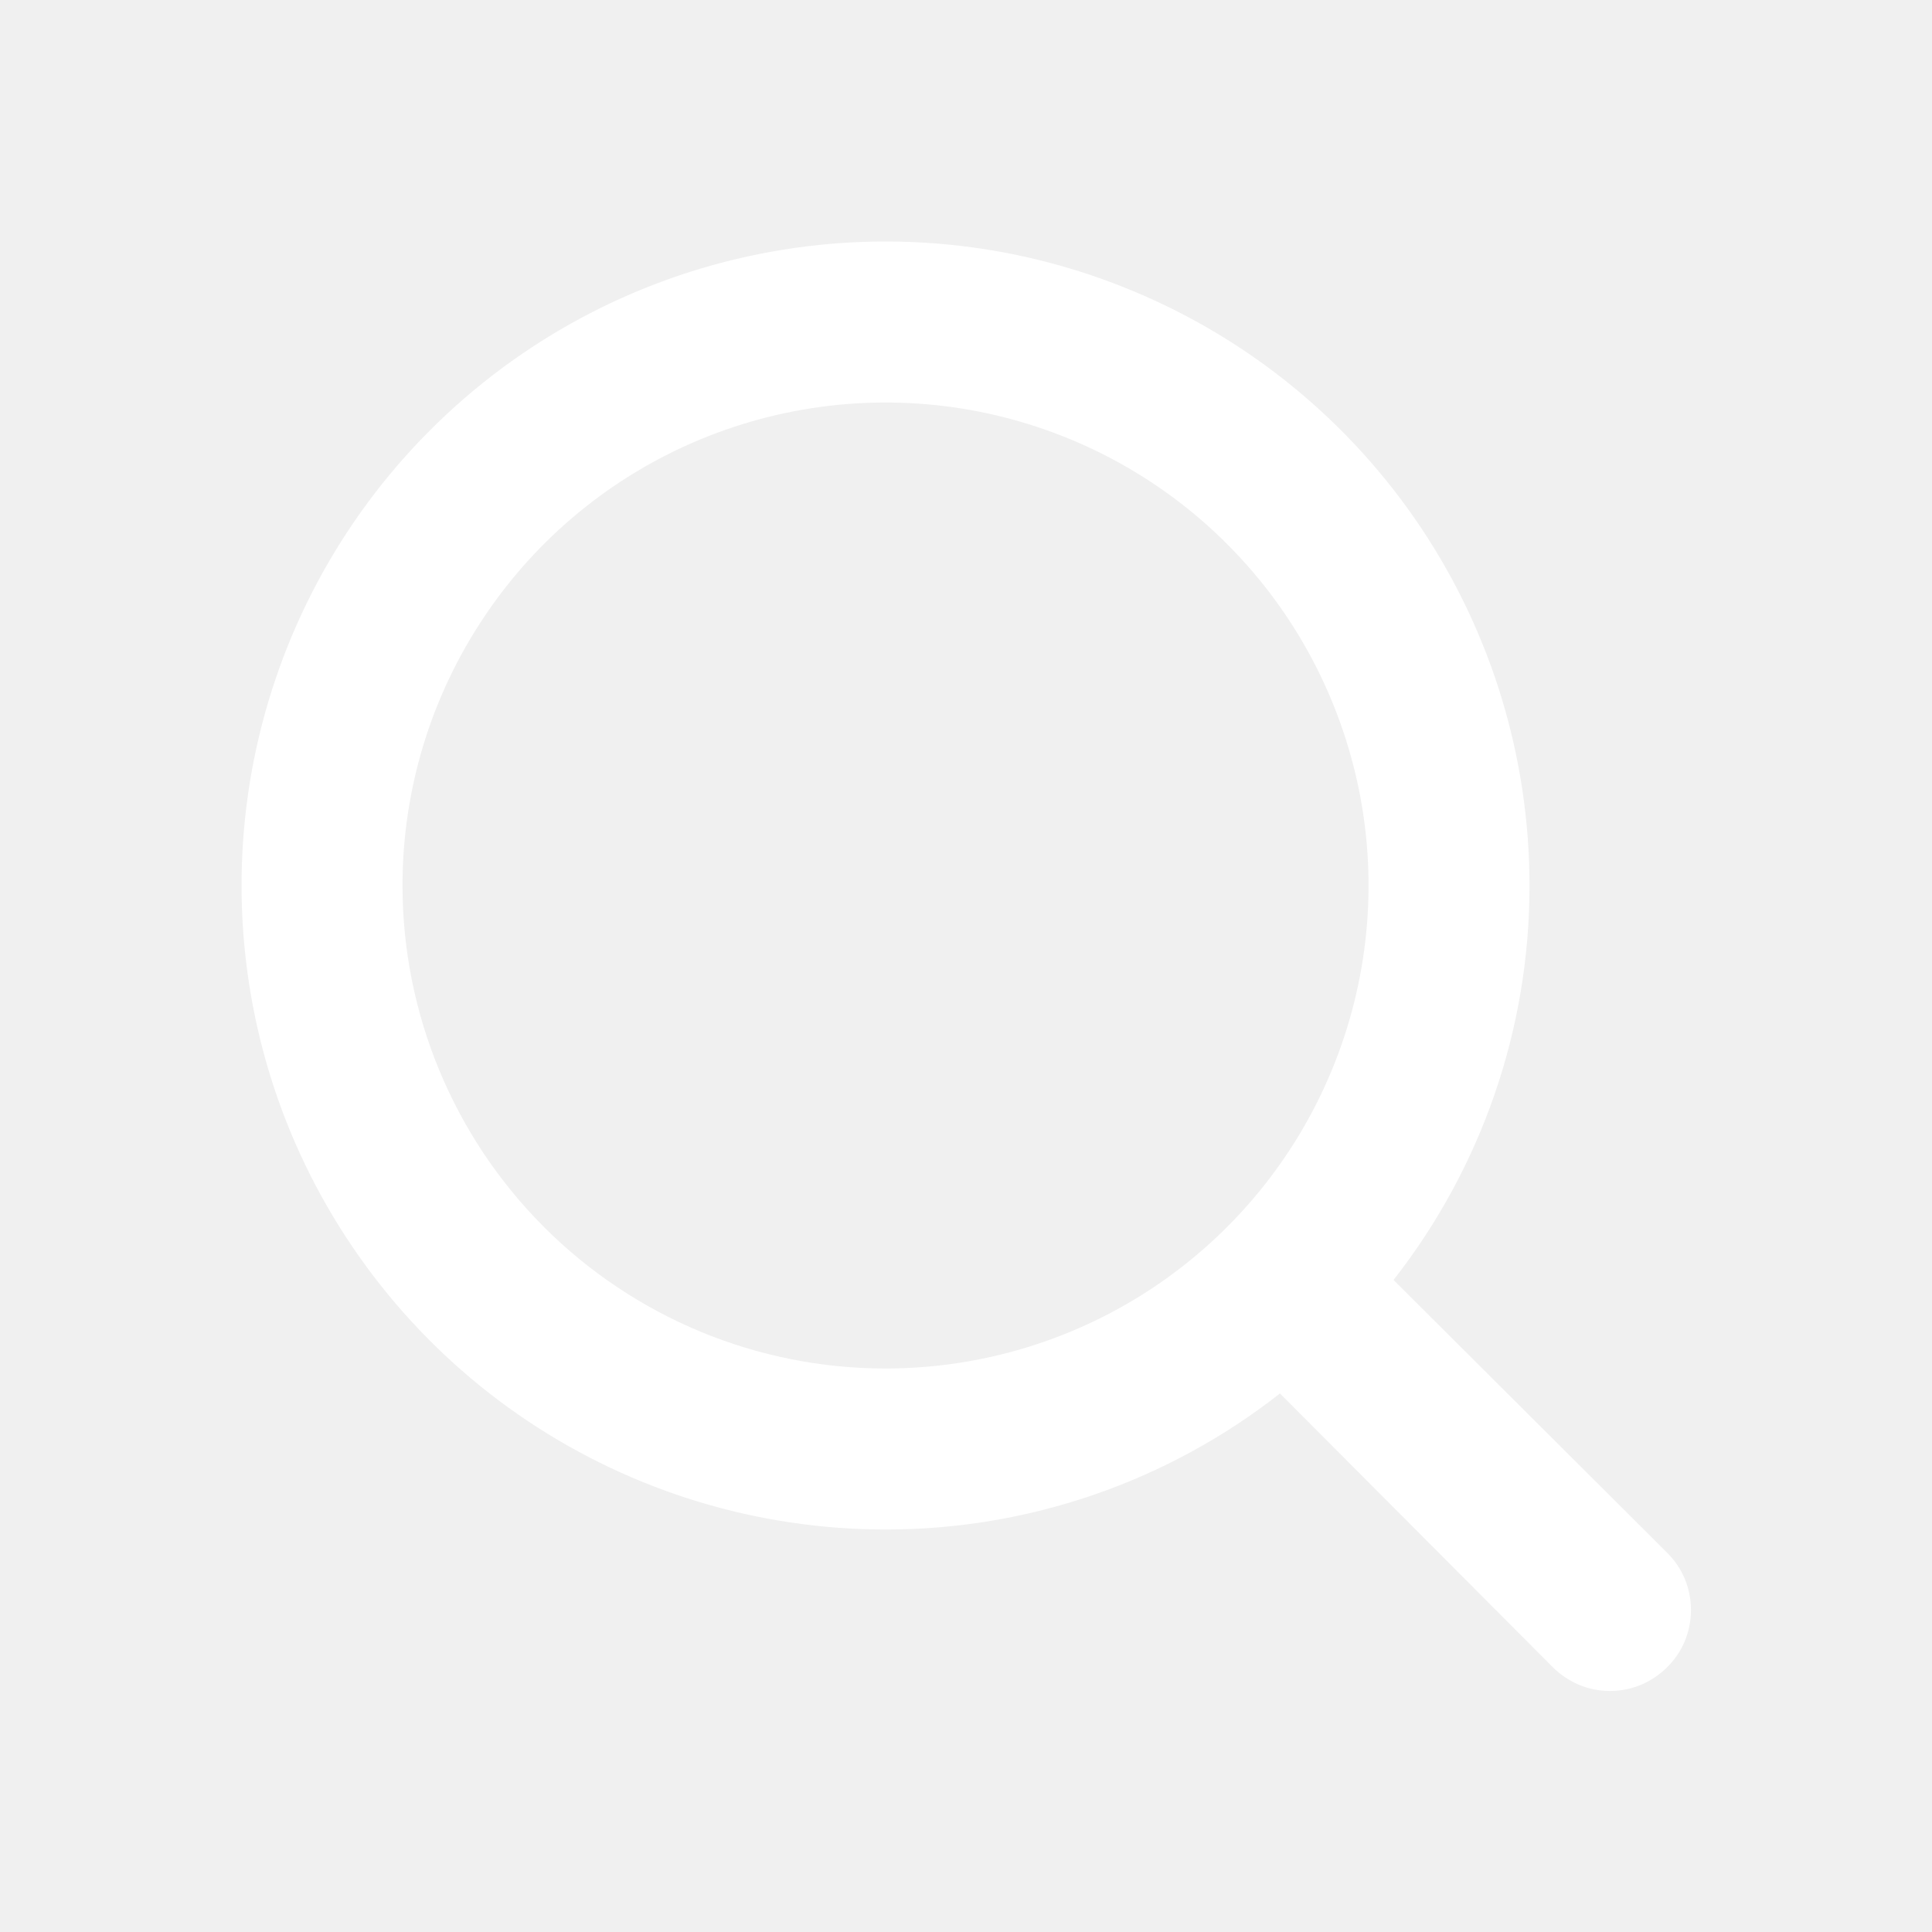
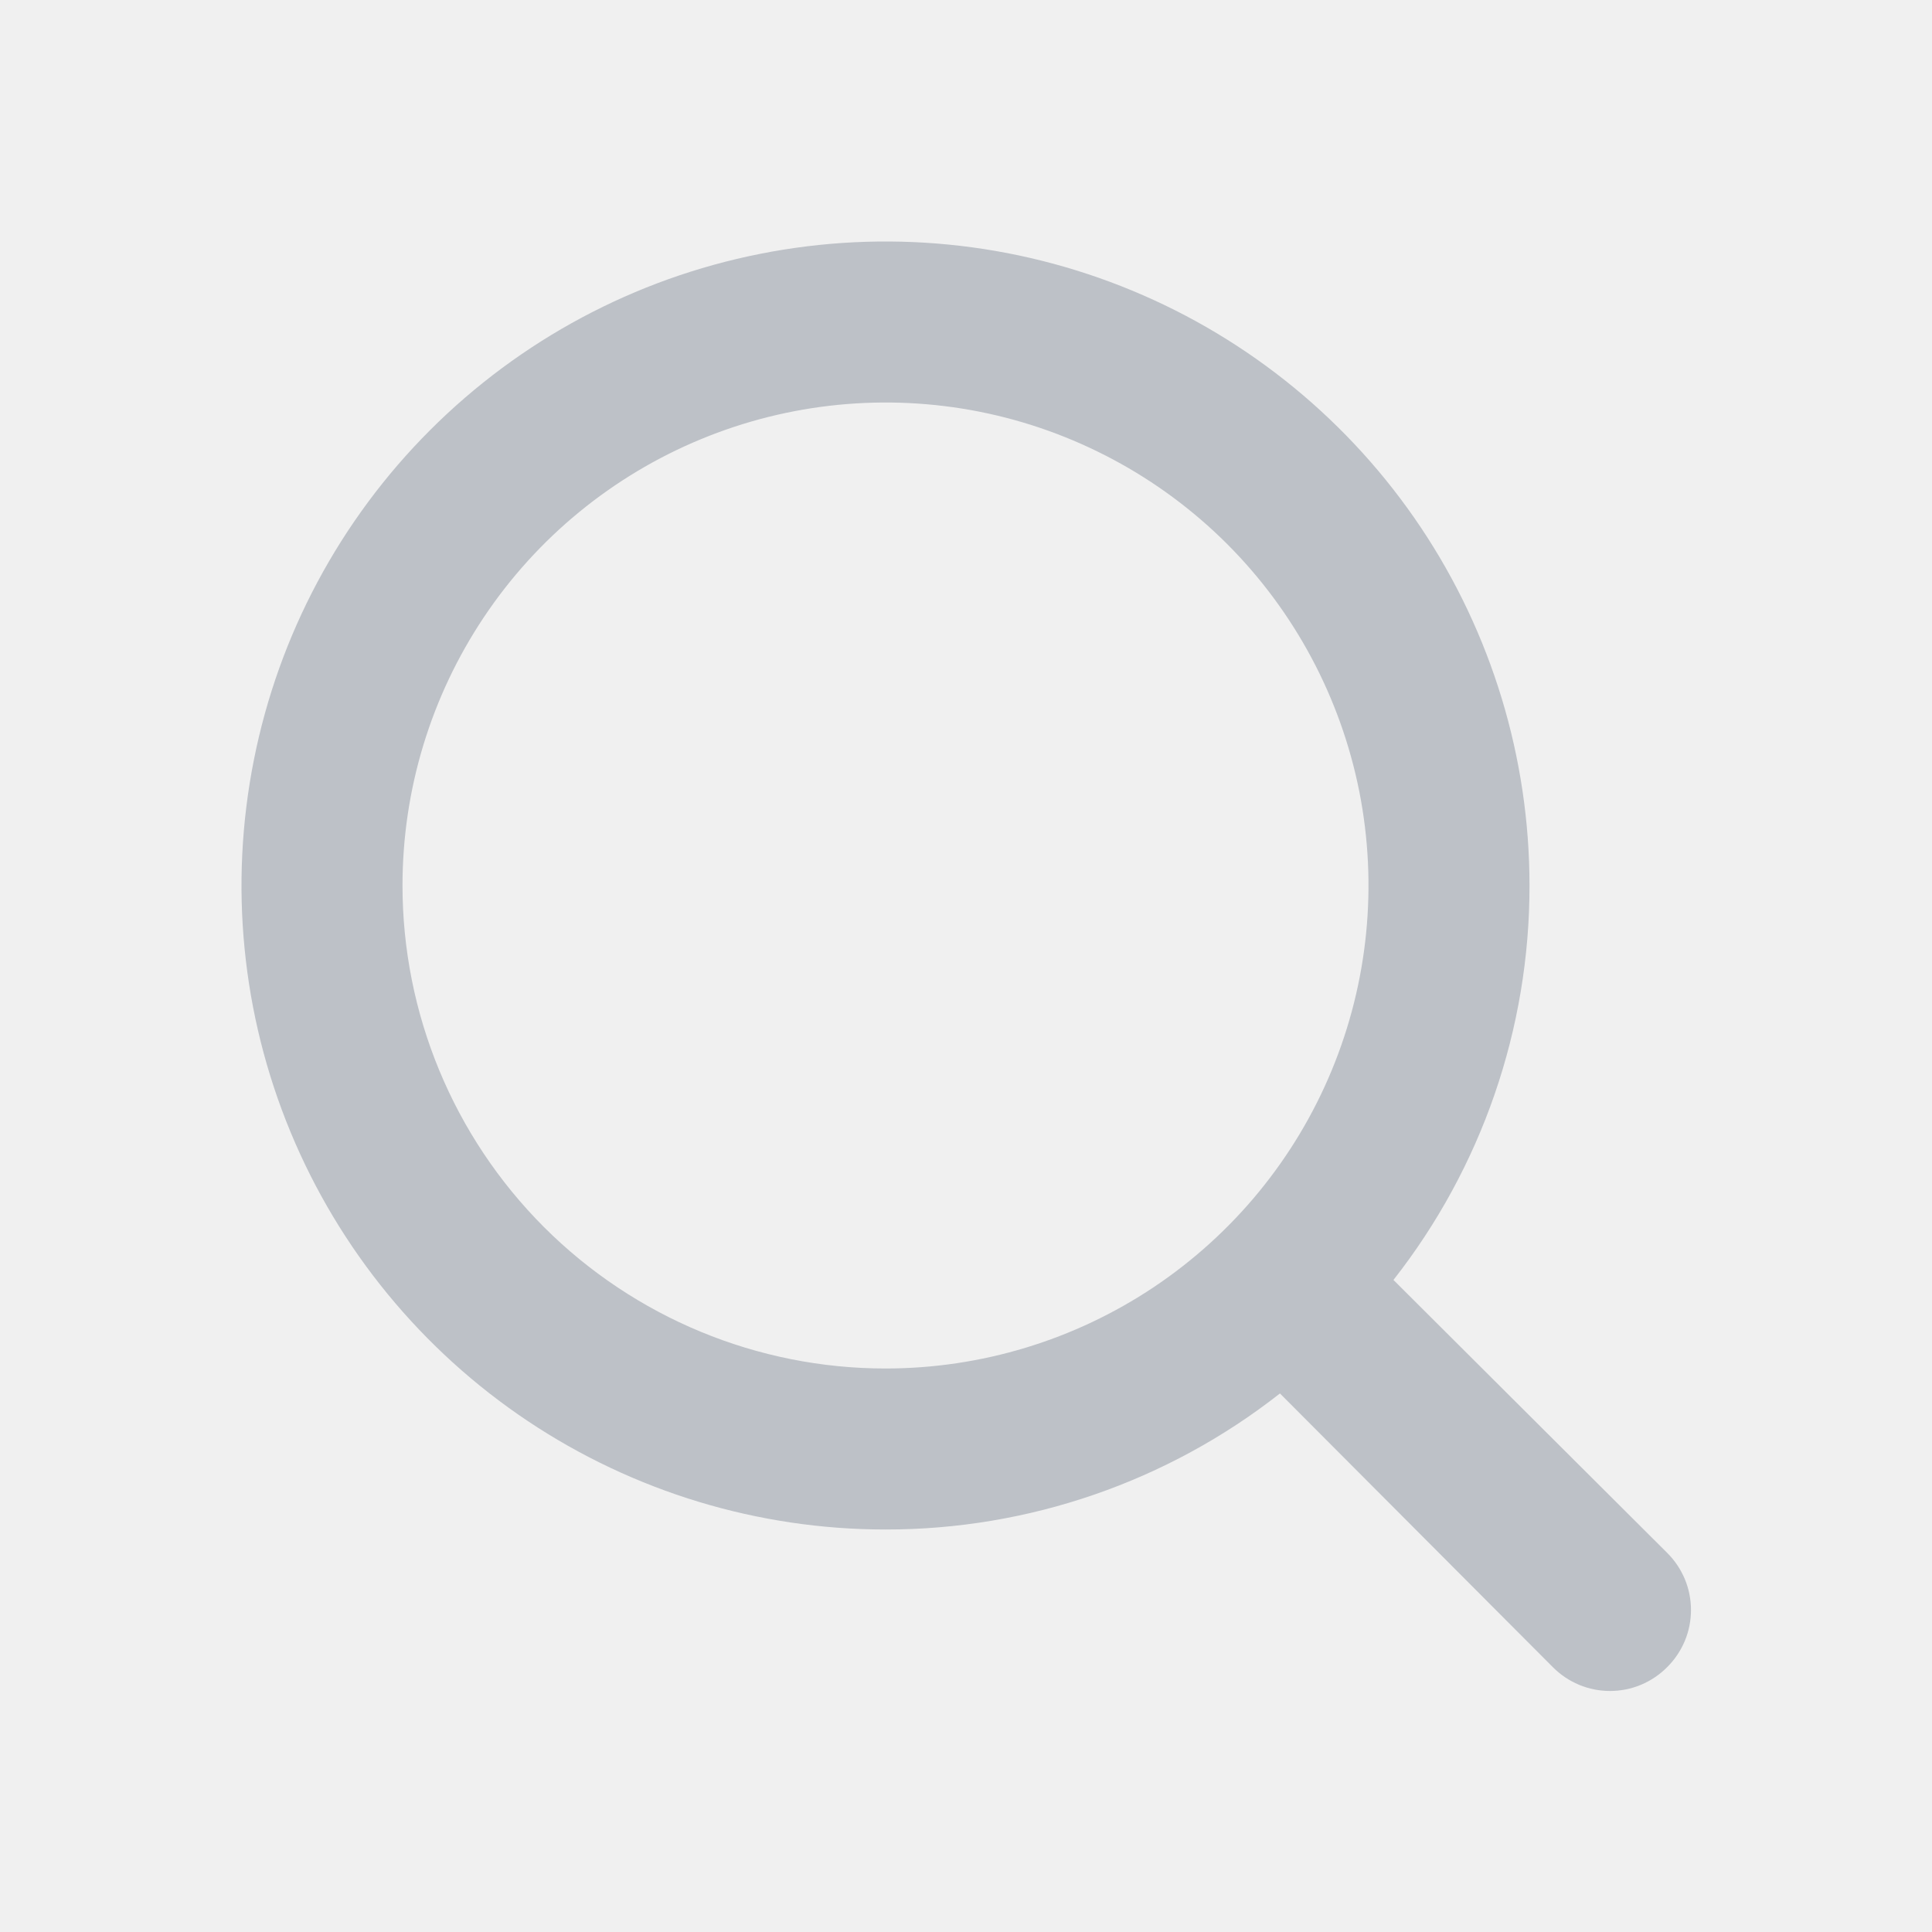
<svg xmlns="http://www.w3.org/2000/svg" width="24" height="24" viewBox="0 0 24 24" fill="none">
-   <defs />
-   <g opacity="0">
-     <path id="Vector" d="M0 0L24 0L24 24L0 24L0 0Z" fill="#FFFFFF" fill-opacity="1" fill-rule="evenodd" />
+   <g clip-path="url(#clip0_306_4723)">
+     <path d="M20.71 19.29L17.31 15.9C18.407 14.502 19.002 12.777 19 11C19 9.418 18.531 7.871 17.652 6.555C16.773 5.24 15.523 4.214 14.062 3.609C12.6 3.003 10.991 2.845 9.439 3.154C7.887 3.462 6.462 4.224 5.343 5.343C4.224 6.462 3.462 7.887 3.154 9.439C2.845 10.991 3.003 12.6 3.609 14.062C4.214 15.523 5.24 16.773 6.555 17.652C7.871 18.531 9.418 19 11 19C12.777 19.002 14.502 18.407 15.9 17.31L19.29 20.71C19.383 20.804 19.494 20.878 19.615 20.929C19.737 20.98 19.868 21.006 20 21.006C20.132 21.006 20.263 20.98 20.385 20.929C20.506 20.878 20.617 20.804 20.71 20.71C20.804 20.617 20.878 20.506 20.929 20.385C20.98 20.263 21.006 20.132 21.006 20C21.006 19.868 20.98 19.737 20.929 19.615C20.878 19.494 20.804 19.383 20.71 19.29ZM5 11C5 9.813 5.352 8.653 6.011 7.667C6.67 6.68 7.608 5.911 8.704 5.457C9.8 5.003 11.007 4.884 12.171 5.115C13.334 5.347 14.403 5.918 15.243 6.757C16.082 7.596 16.653 8.666 16.885 9.829C17.116 10.993 16.997 12.2 16.543 13.296C16.089 14.393 15.32 15.329 14.333 15.989C13.347 16.648 12.187 17 11 17C9.409 17 7.883 16.368 6.757 15.243C5.632 14.117 5 12.591 5 11Z" fill="#BDC1C7" />
+     <path d="M20.71 19.29L17.31 15.9C18.407 14.502 19.002 12.777 19 11C19 9.418 18.531 7.871 17.652 6.555C16.773 5.24 15.523 4.214 14.062 3.609C12.6 3.003 10.991 2.845 9.439 3.154C7.887 3.462 6.462 4.224 5.343 5.343C4.224 6.462 3.462 7.887 3.154 9.439C2.845 10.991 3.003 12.6 3.609 14.062C4.214 15.523 5.24 16.773 6.555 17.652C7.871 18.531 9.418 19 11 19C12.777 19.002 14.502 18.407 15.9 17.31L19.29 20.71C19.383 20.804 19.494 20.878 19.615 20.929C19.737 20.98 19.868 21.006 20 21.006C20.132 21.006 20.263 20.98 20.385 20.929C20.506 20.878 20.617 20.804 20.71 20.71C20.804 20.617 20.878 20.506 20.929 20.385C20.98 20.263 21.006 20.132 21.006 20C21.006 19.868 20.98 19.737 20.929 19.615C20.878 19.494 20.804 19.383 20.71 19.29ZM5 11C5 9.813 5.352 8.653 6.011 7.667C6.67 6.68 7.608 5.911 8.704 5.457C9.8 5.003 11.007 4.884 12.171 5.115C13.334 5.347 14.403 5.918 15.243 6.757C16.082 7.596 16.653 8.666 16.885 9.829C17.116 10.993 16.997 12.2 16.543 13.296C16.089 14.393 15.32 15.329 14.333 15.989C13.347 16.648 12.187 17 11 17C9.409 17 7.883 16.368 6.757 15.243C5.632 14.117 5 12.591 5 11Z" />
  </g>
-   <path id="Vector" d="M20.711 19.29L17.311 15.9C18.406 14.502 19.002 12.777 19 11C19 9.418 18.531 7.871 17.652 6.555C16.773 5.24 15.523 4.214 14.06 3.609C12.6 3.003 10.99 2.845 9.439 3.154C7.887 3.462 6.463 4.224 5.344 5.343C4.225 6.462 3.463 7.887 3.154 9.439C2.846 10.991 3.004 12.6 3.609 14.062C4.215 15.523 5.24 16.773 6.555 17.652C7.871 18.531 9.418 19 11 19C12.777 19.002 14.502 18.407 15.9 17.31L19.289 20.71C19.383 20.804 19.494 20.878 19.615 20.929C19.736 20.98 19.867 21.006 20 21.006C20.133 21.006 20.264 20.98 20.385 20.929C20.506 20.878 20.617 20.804 20.711 20.71C20.805 20.617 20.879 20.506 20.93 20.385C20.98 20.263 21.006 20.132 21.006 20C21.006 19.868 20.98 19.737 20.93 19.615C20.879 19.494 20.805 19.383 20.711 19.29ZM5 11C5 9.813 5.352 8.653 6.012 7.667C6.67 6.68 7.607 5.911 8.703 5.457C9.801 5.003 11.006 4.884 12.17 5.115C13.334 5.347 14.404 5.918 15.242 6.757C16.082 7.596 16.652 8.666 16.885 9.829C17.117 10.993 16.998 12.2 16.543 13.296C16.09 14.393 15.32 15.329 14.334 15.989C13.348 16.648 12.188 17 11 17C9.408 17 7.883 16.368 6.758 15.243C5.633 14.117 5 12.591 5 11Z" fill="#FFFFFF" fill-opacity="1" fill-rule="nonzero" />
+   <defs>
+     <clipPath id="clip0_306_4723">
+       <rect width="24" height="24" fill="white" />
+     </clipPath>
+   </defs>
</svg>
